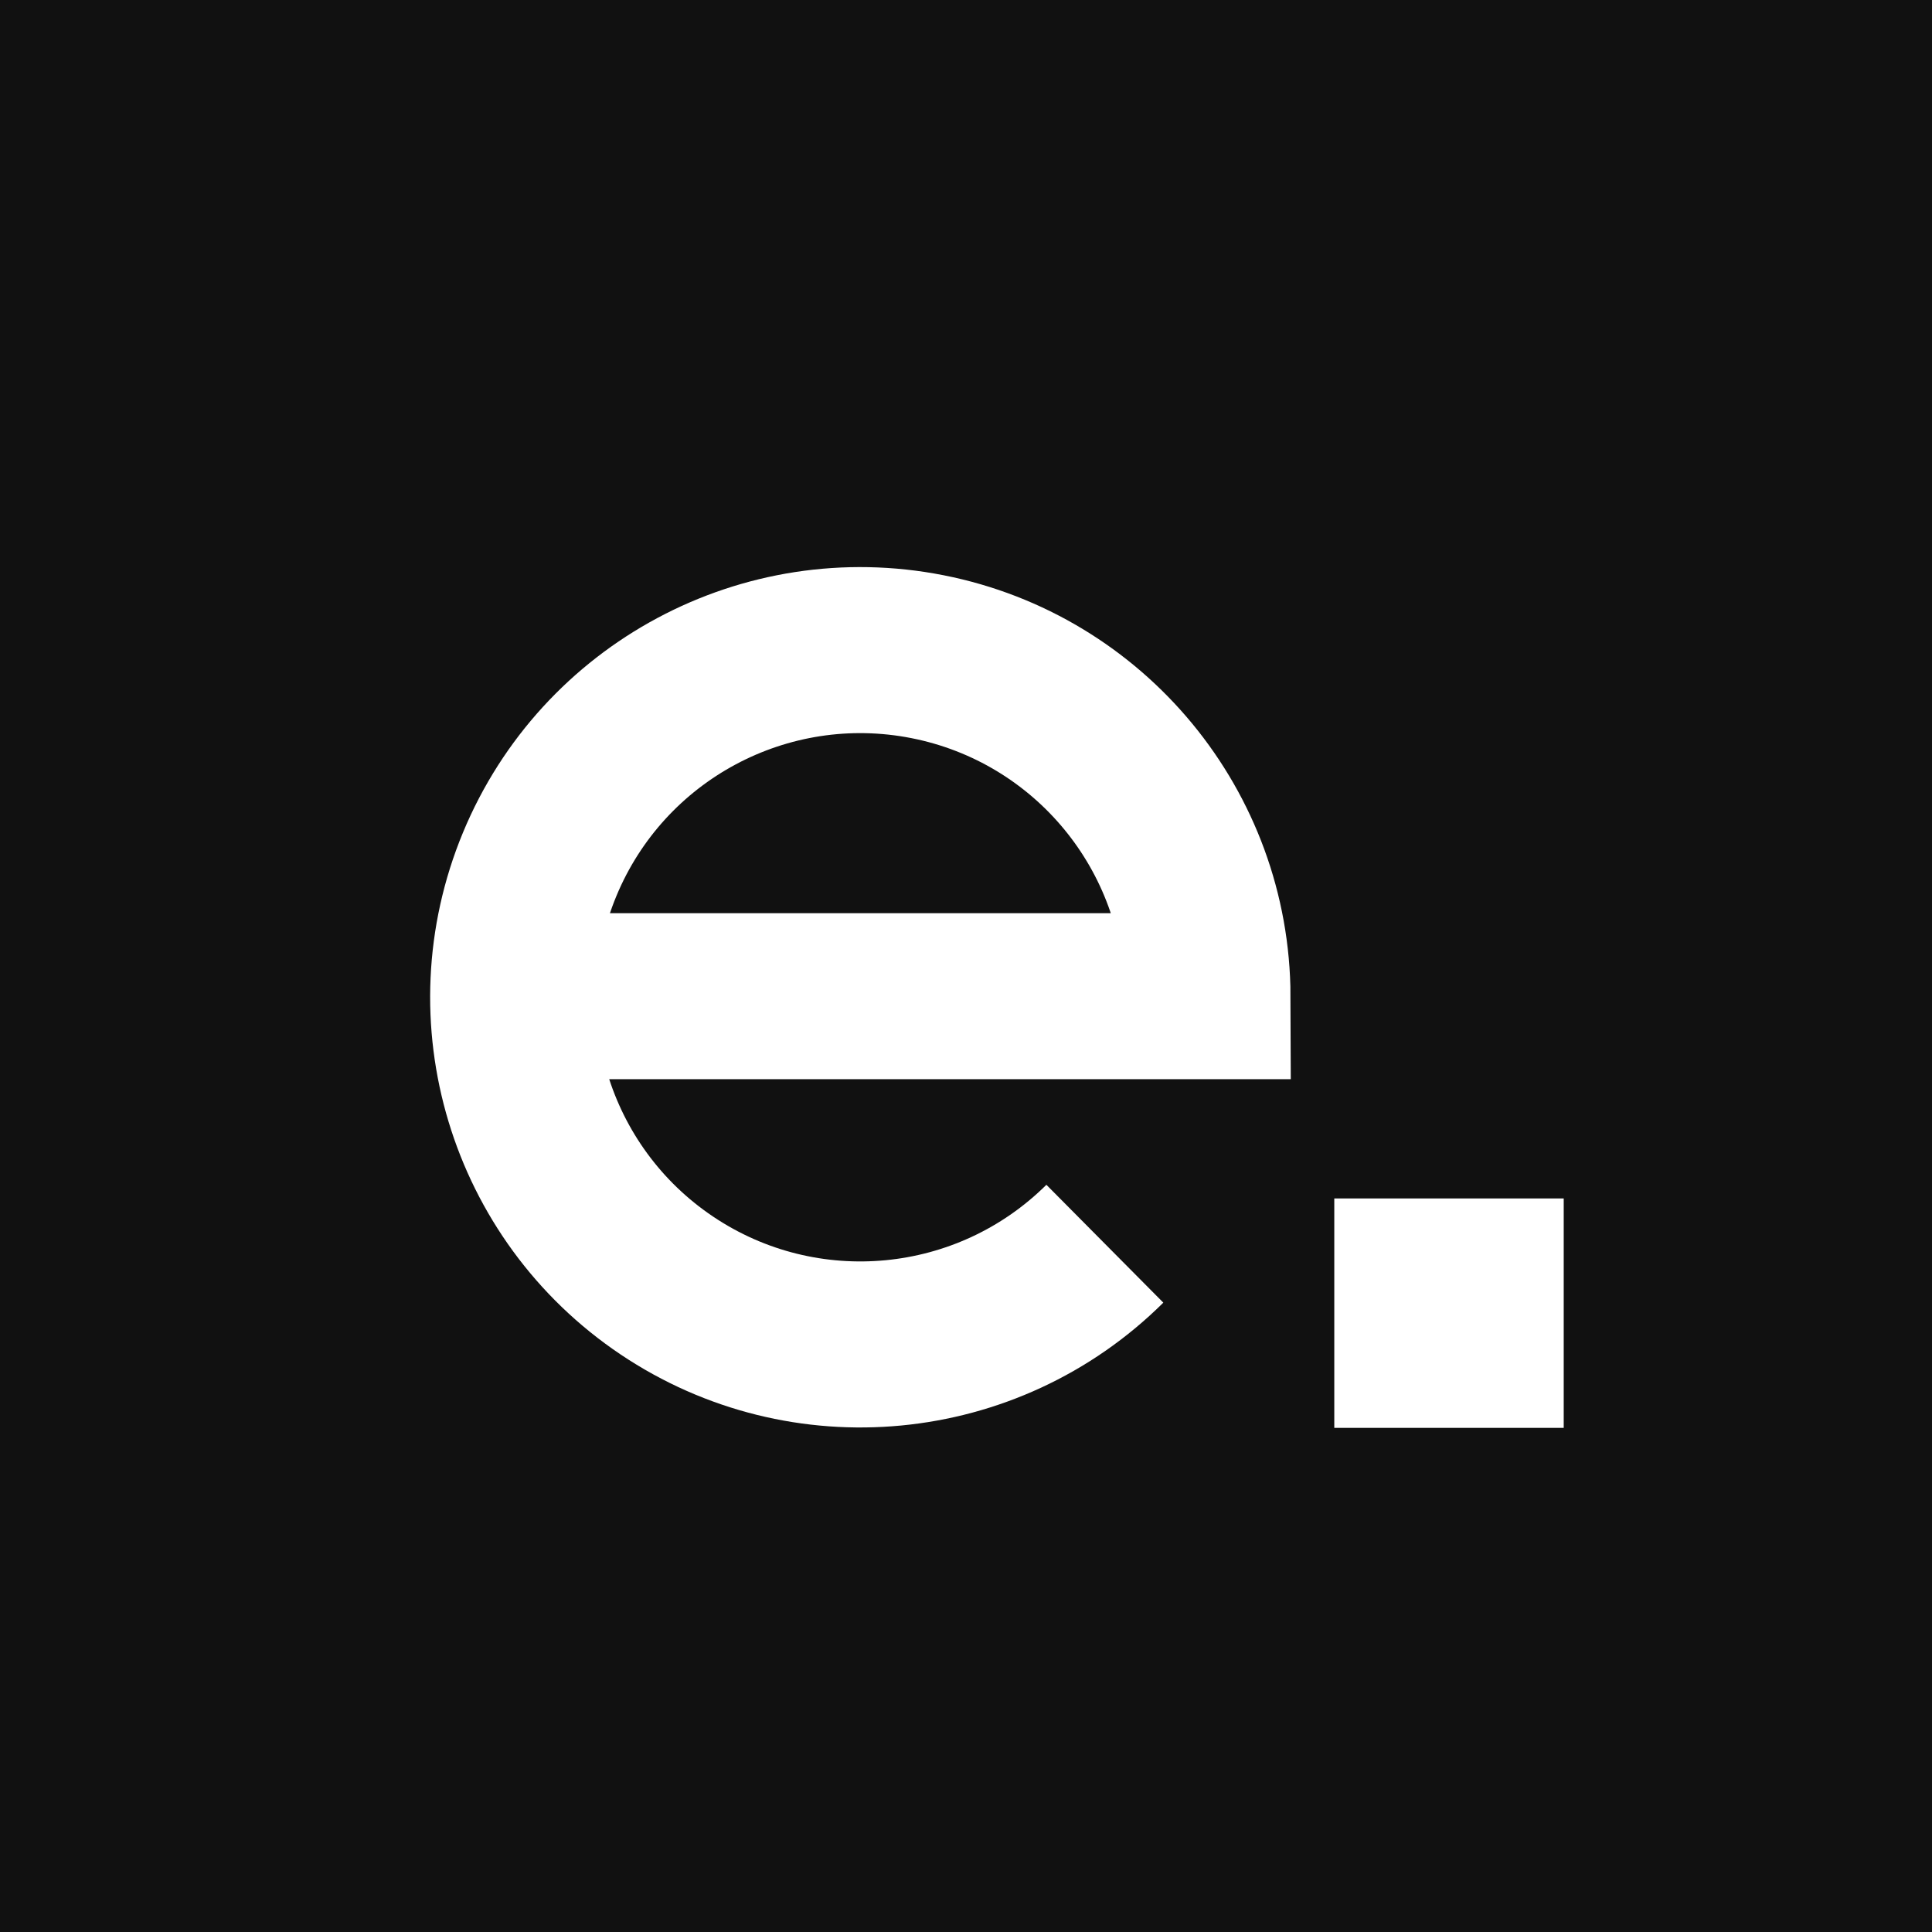
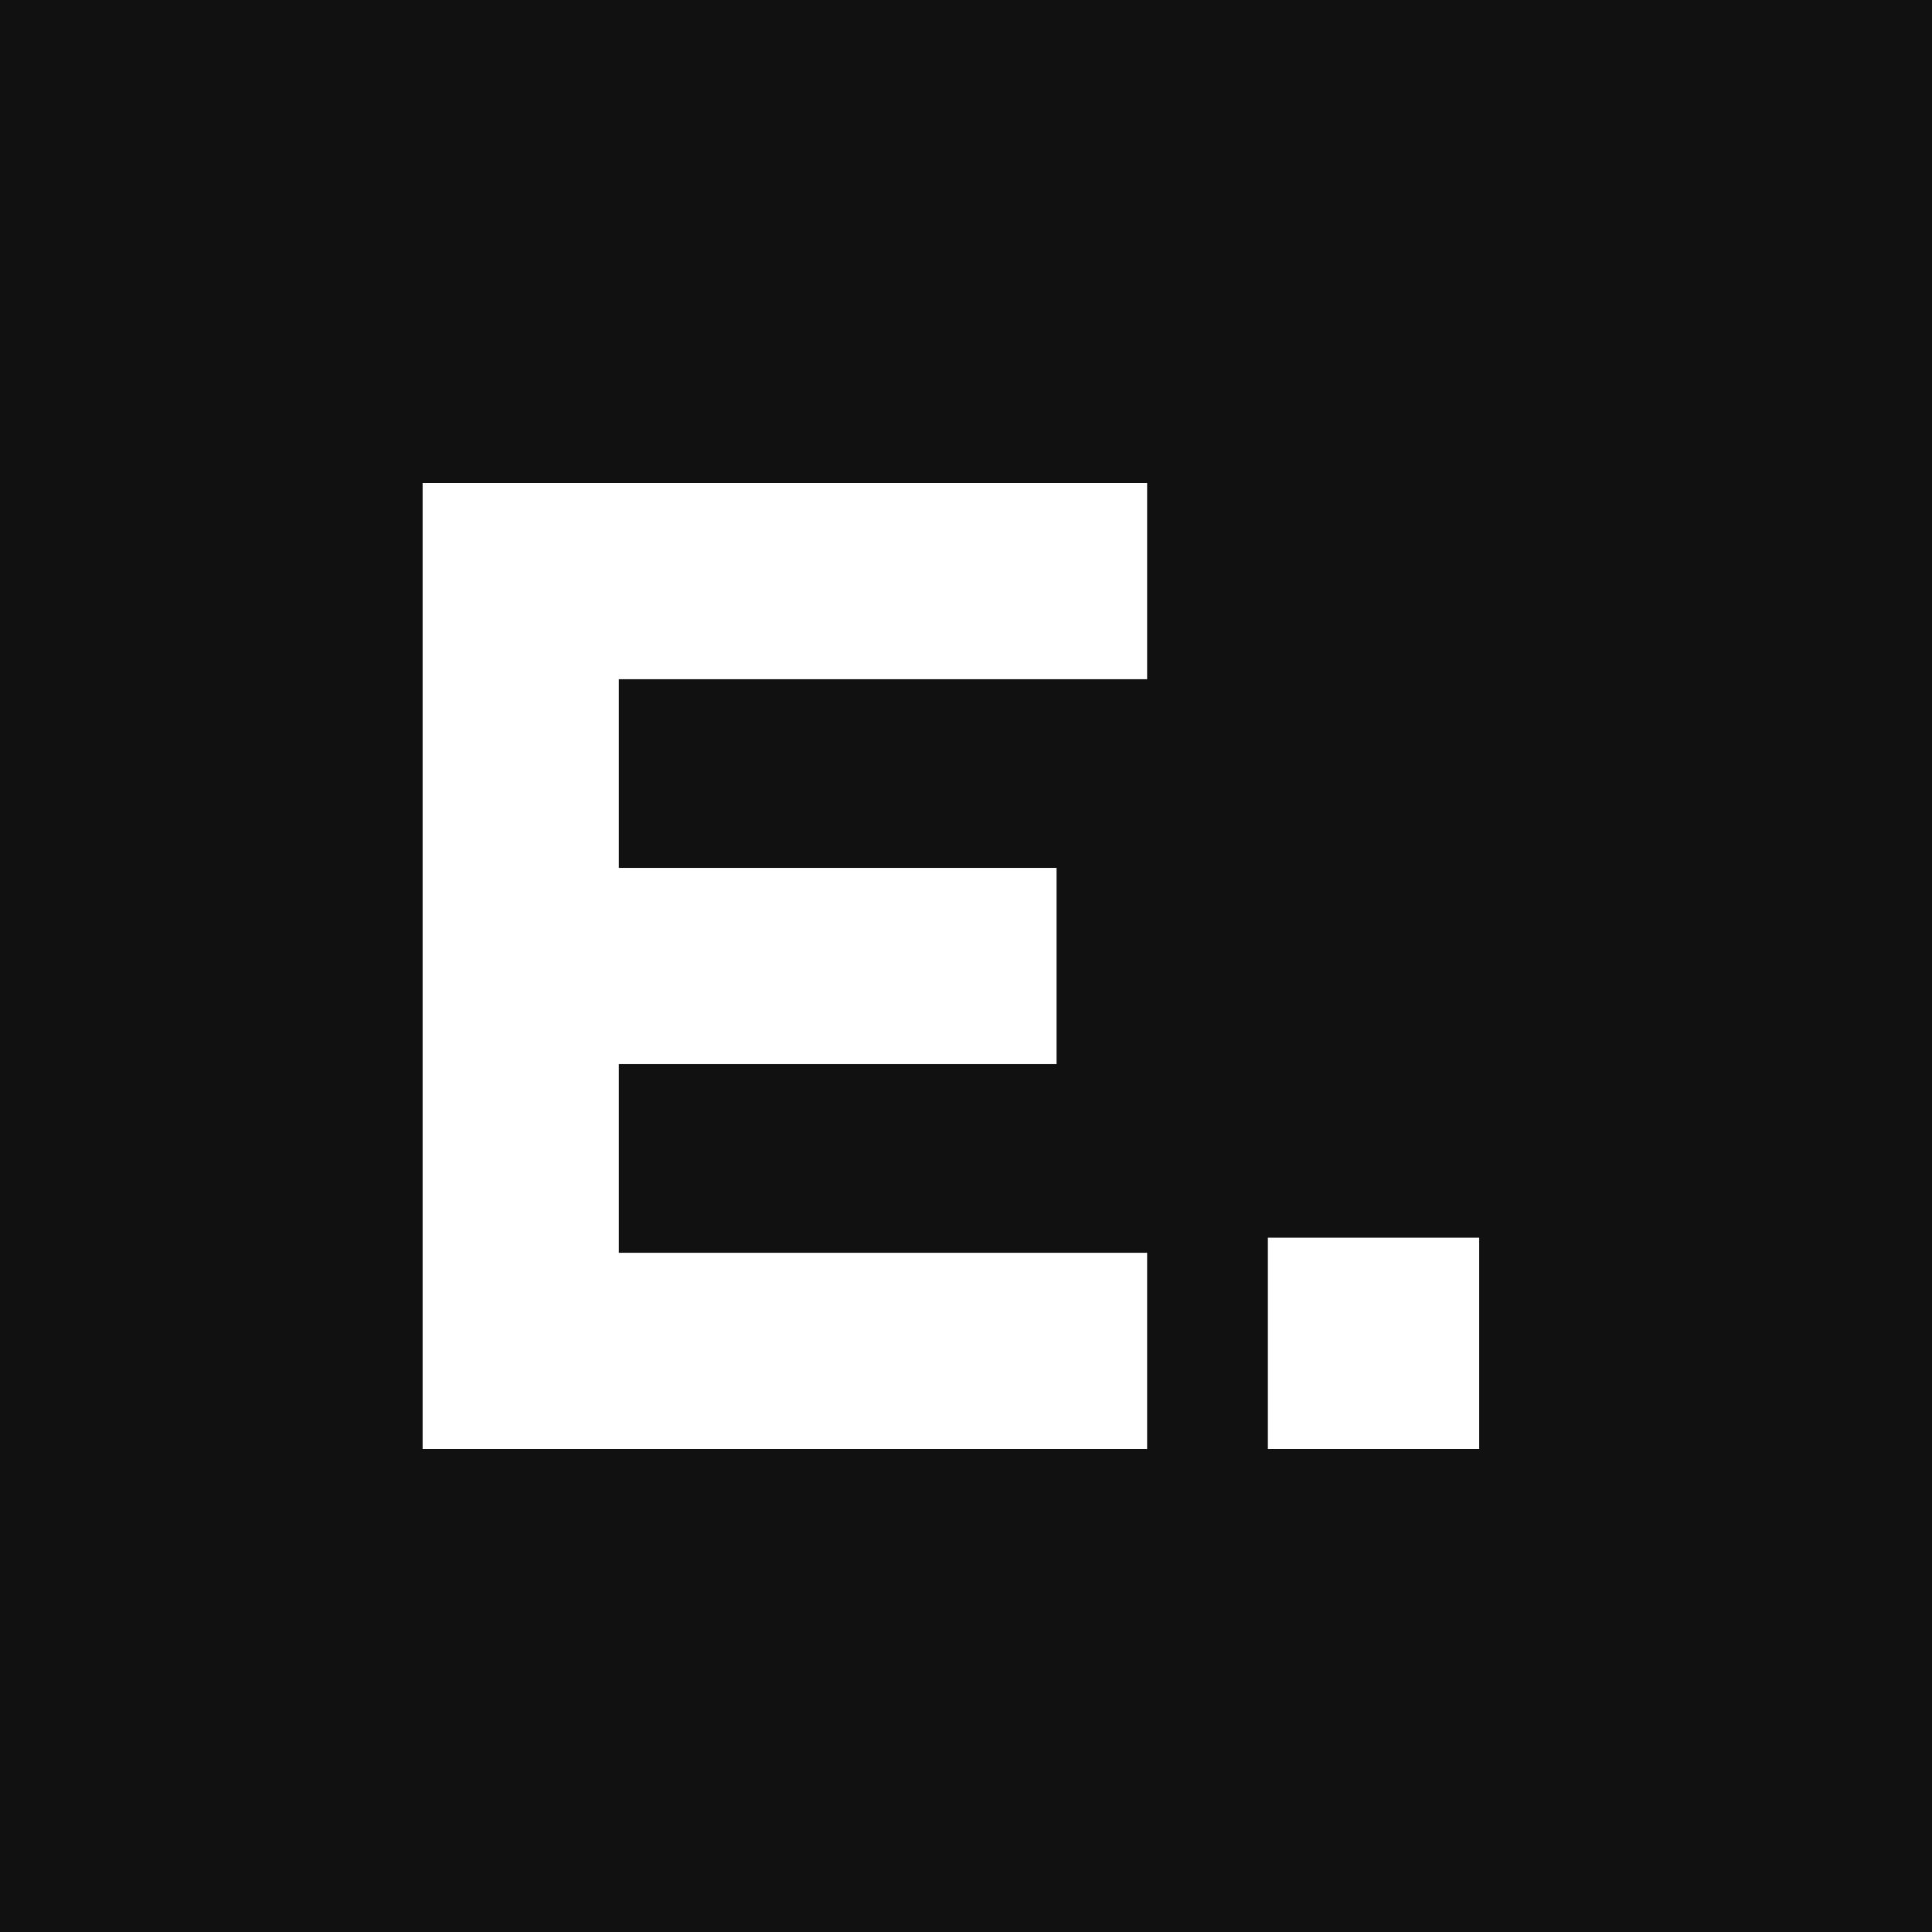
<svg xmlns="http://www.w3.org/2000/svg" viewBox="0 0 64 64">
  <rect width="64" height="64" fill="#111" />
-   <path d="M17 33h23a11.5 11.5 0 1 0-3.4 8.2" fill="none" stroke="#fff" stroke-width="5.5" stroke-linecap="butt" stroke-linejoin="miter" />
-   <rect x="44.2" y="39.7" width="7.6" height="7.6" fill="#fff" />
+   <g fill="#fff">
+     <path d="M14 16h24v6.5H20.5v6.25H35v6.5H20.5v6.25H38V48H14z" />
+     <rect x="42" y="41" width="7" height="7" />
+   </g>
</svg>
